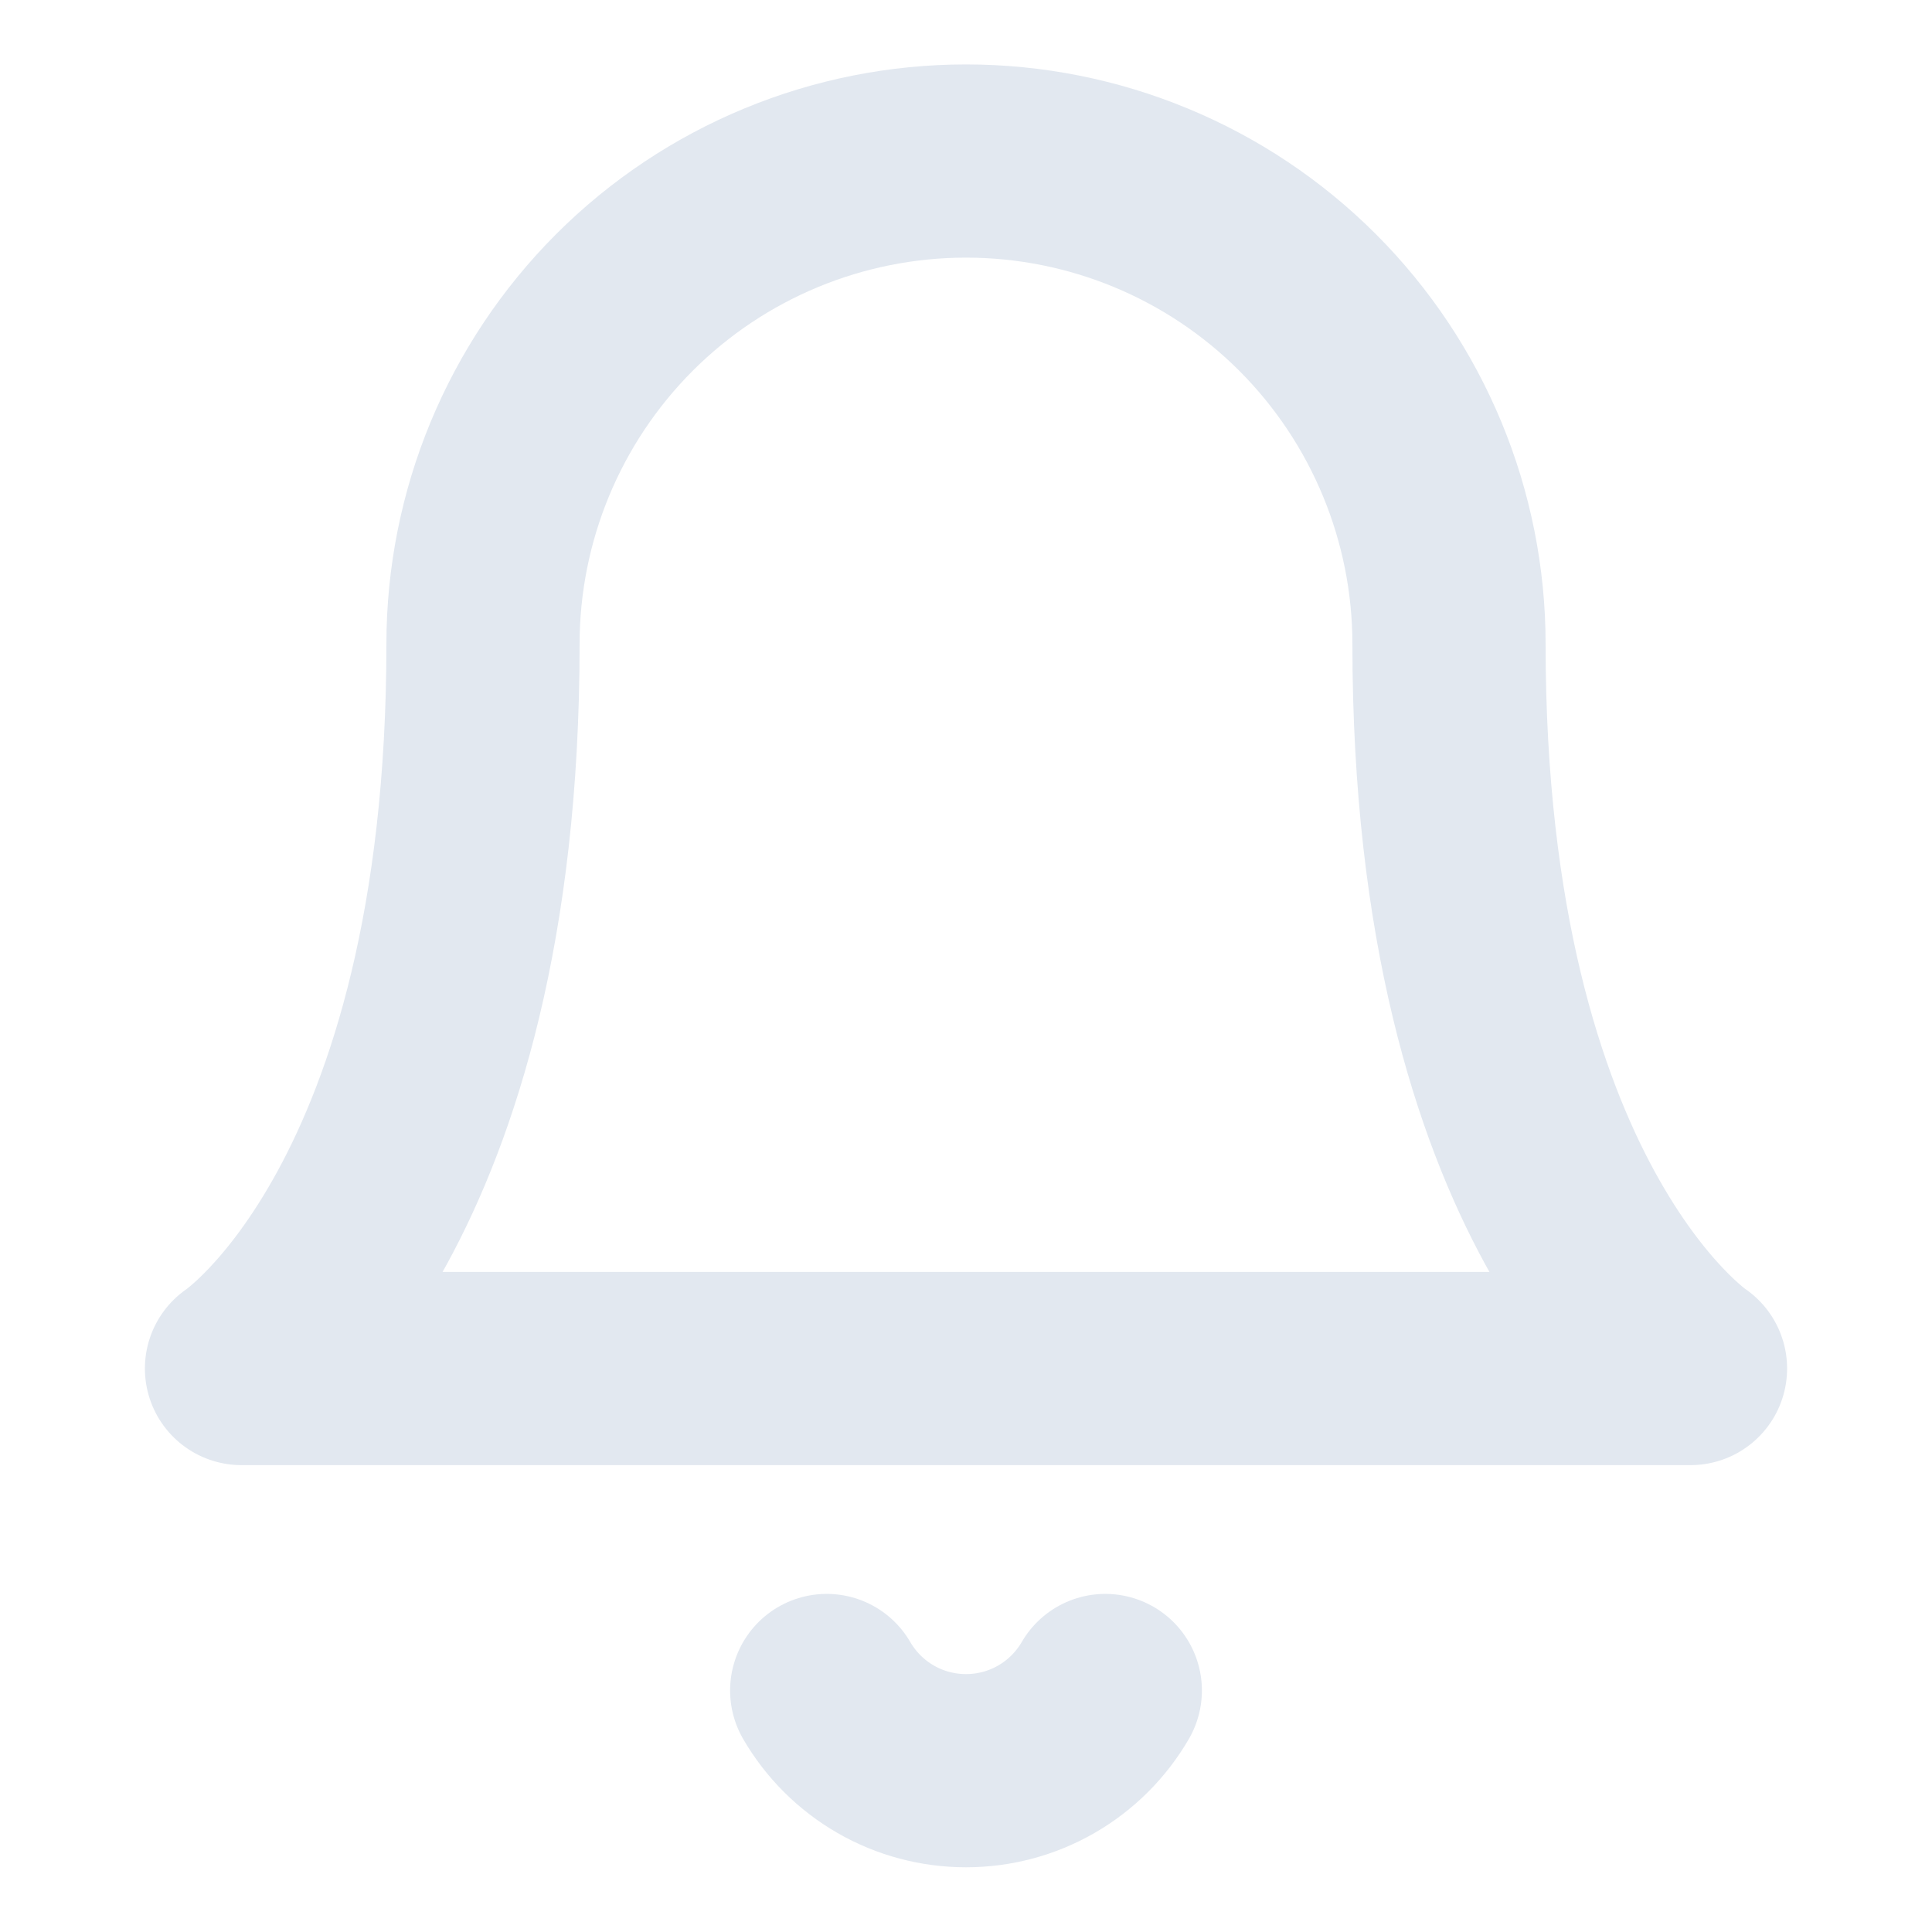
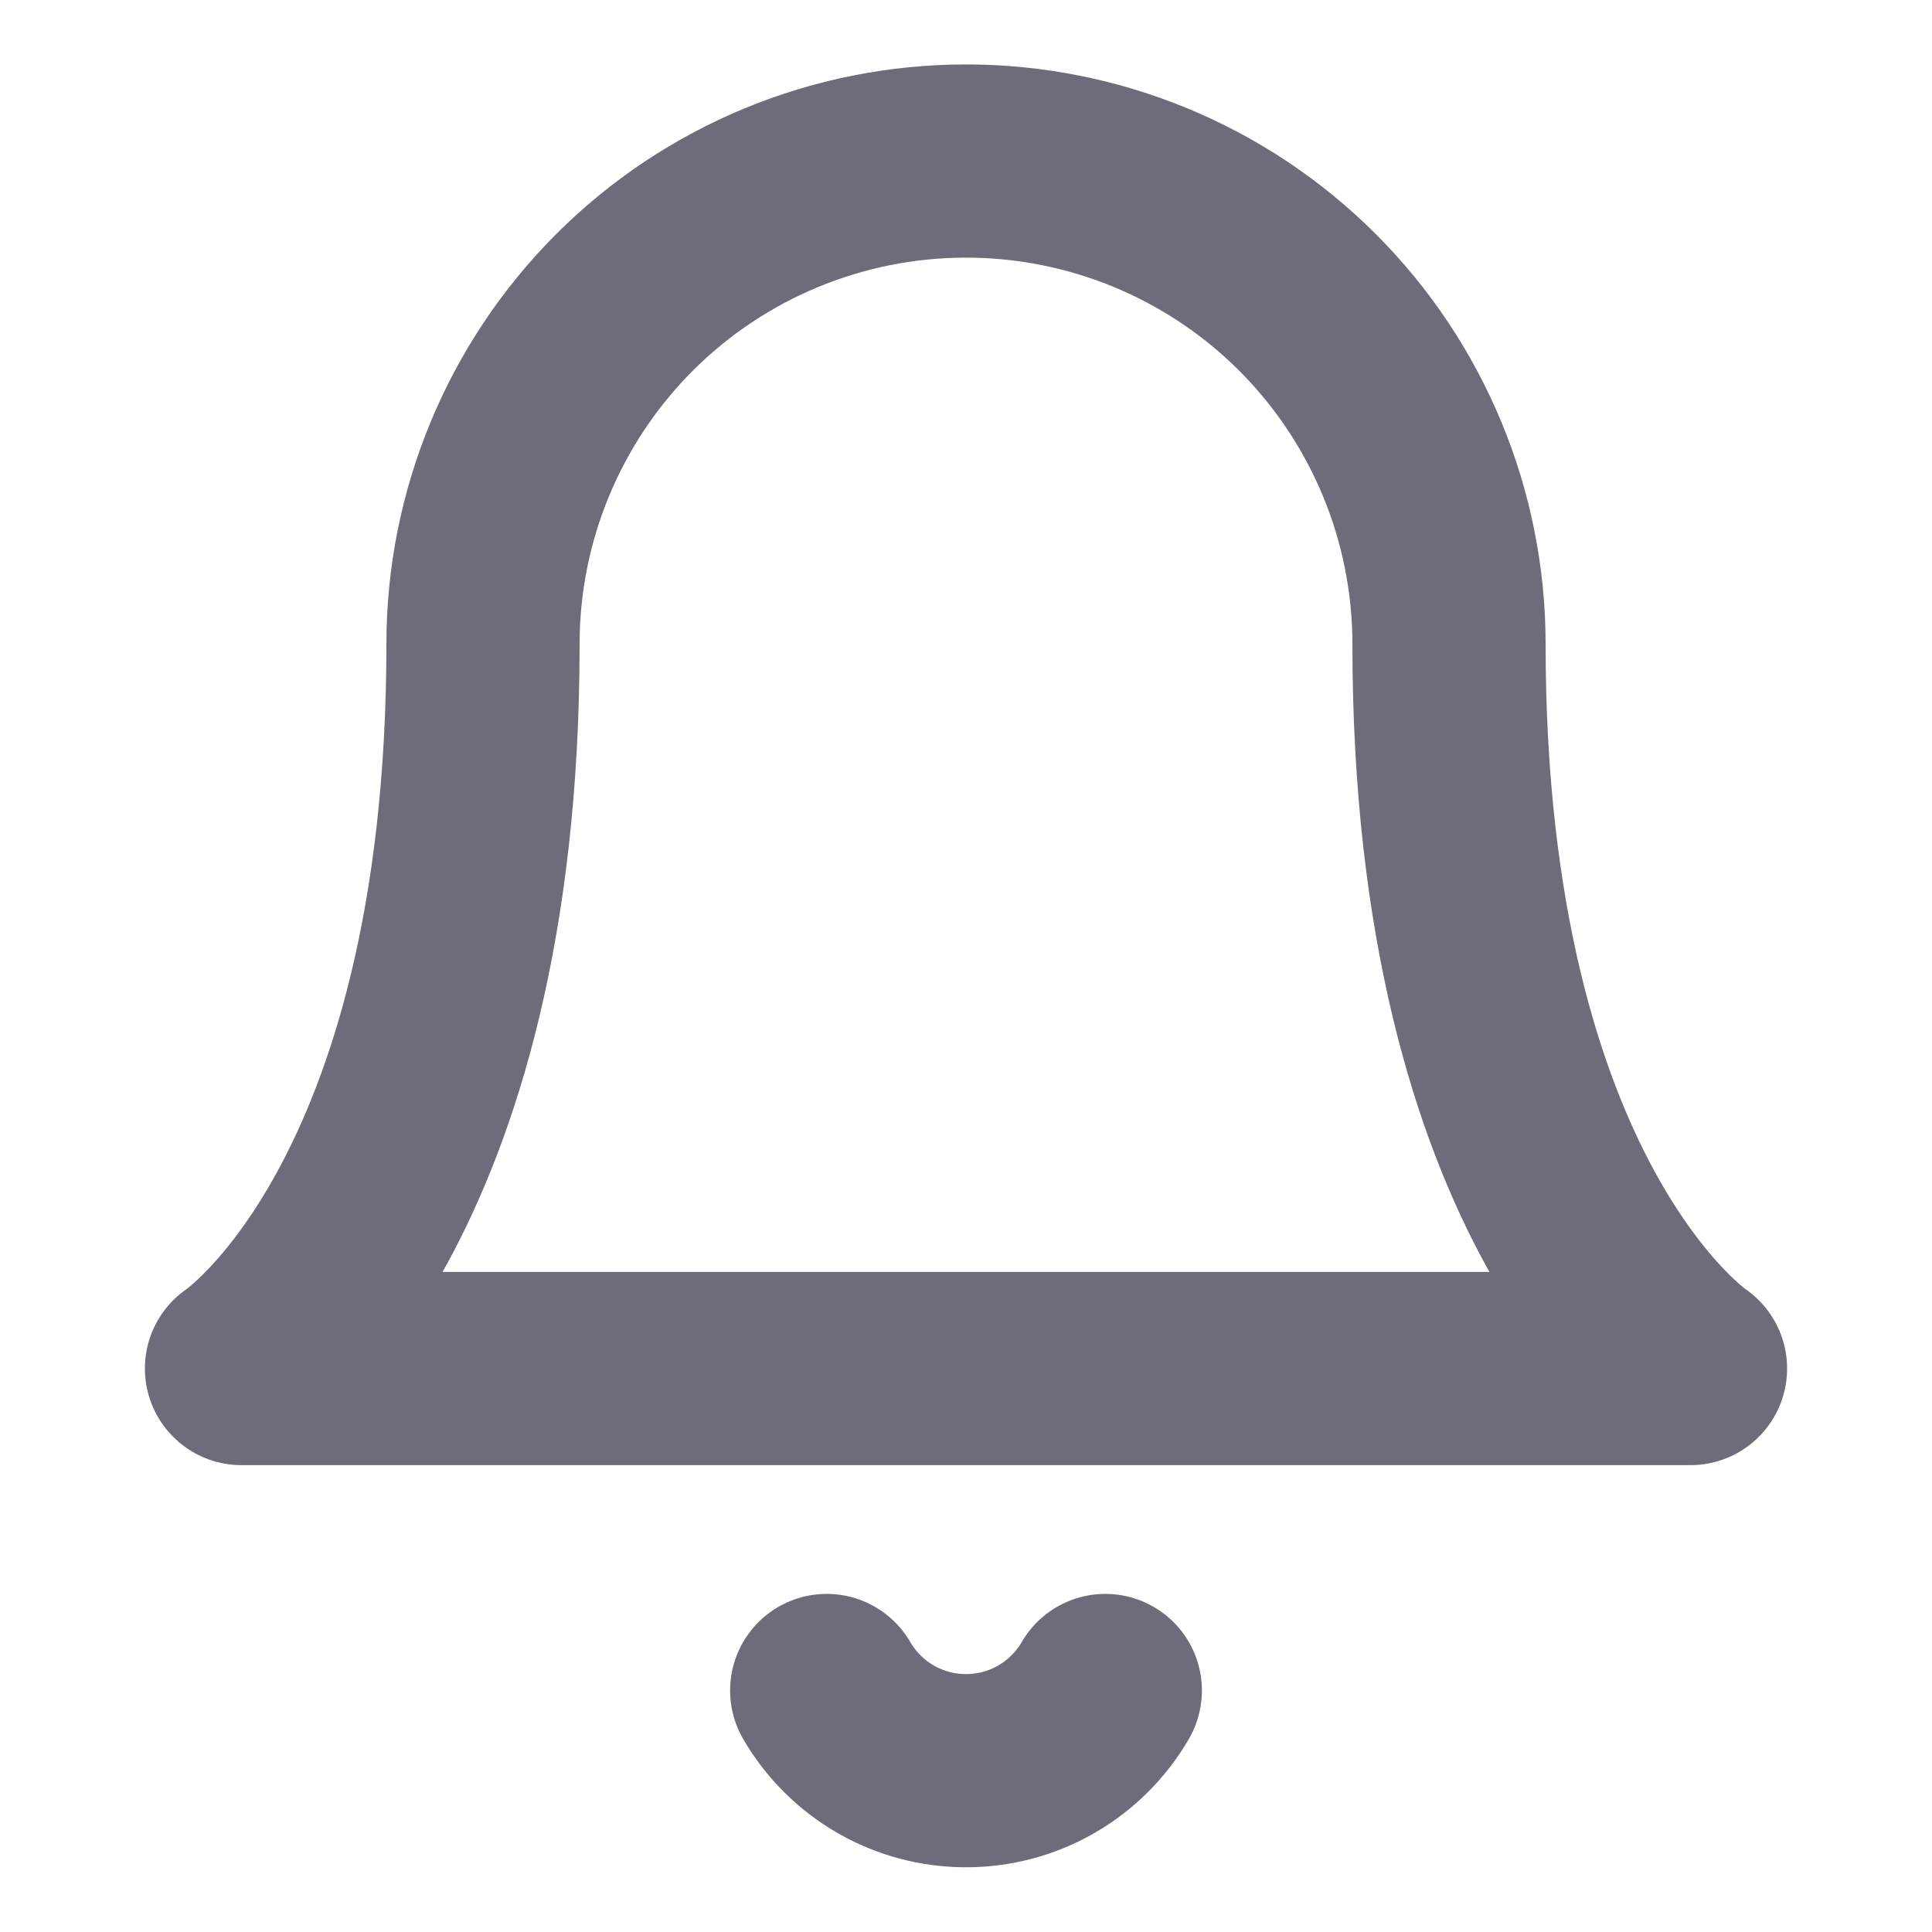
<svg xmlns="http://www.w3.org/2000/svg" width="20" height="20" viewBox="0 0 20 20" fill="none">
-   <path d="M15 6.667C15 5.341 14.473 4.069 13.536 3.131C12.598 2.193 11.326 1.667 10 1.667C8.674 1.667 7.402 2.193 6.464 3.131C5.527 4.069 5 5.341 5 6.667C5 12.5 2.5 14.167 2.5 14.167H17.5C17.5 14.167 15 12.5 15 6.667Z" stroke="#E2E8F0" stroke-width="2" stroke-linecap="round" stroke-linejoin="round" />
-   <path d="M11.442 17.5C11.295 17.753 11.085 17.962 10.832 18.108C10.579 18.254 10.292 18.33 10 18.33C9.708 18.33 9.421 18.254 9.168 18.108C8.915 17.962 8.705 17.753 8.558 17.5" stroke="#E2E8F0" stroke-width="2" stroke-linecap="round" stroke-linejoin="round" />
+   <path d="M15 6.667C15 5.341 14.473 4.069 13.536 3.131C12.598 2.193 11.326 1.667 10 1.667C8.674 1.667 7.402 2.193 6.464 3.131C5.527 4.069 5 5.341 5 6.667C5 12.5 2.5 14.167 2.5 14.167H17.5C17.5 14.167 15 12.5 15 6.667Z" stroke="#6E6B7B" stroke-width="2" stroke-linecap="round" stroke-linejoin="round" />
+   <path d="M11.442 17.5C11.295 17.753 11.085 17.962 10.832 18.108C10.579 18.254 10.292 18.33 10 18.33C9.708 18.33 9.421 18.254 9.168 18.108C8.915 17.962 8.705 17.753 8.558 17.5" stroke="#6E6B7B" stroke-width="2" stroke-linecap="round" stroke-linejoin="round" />
</svg>
